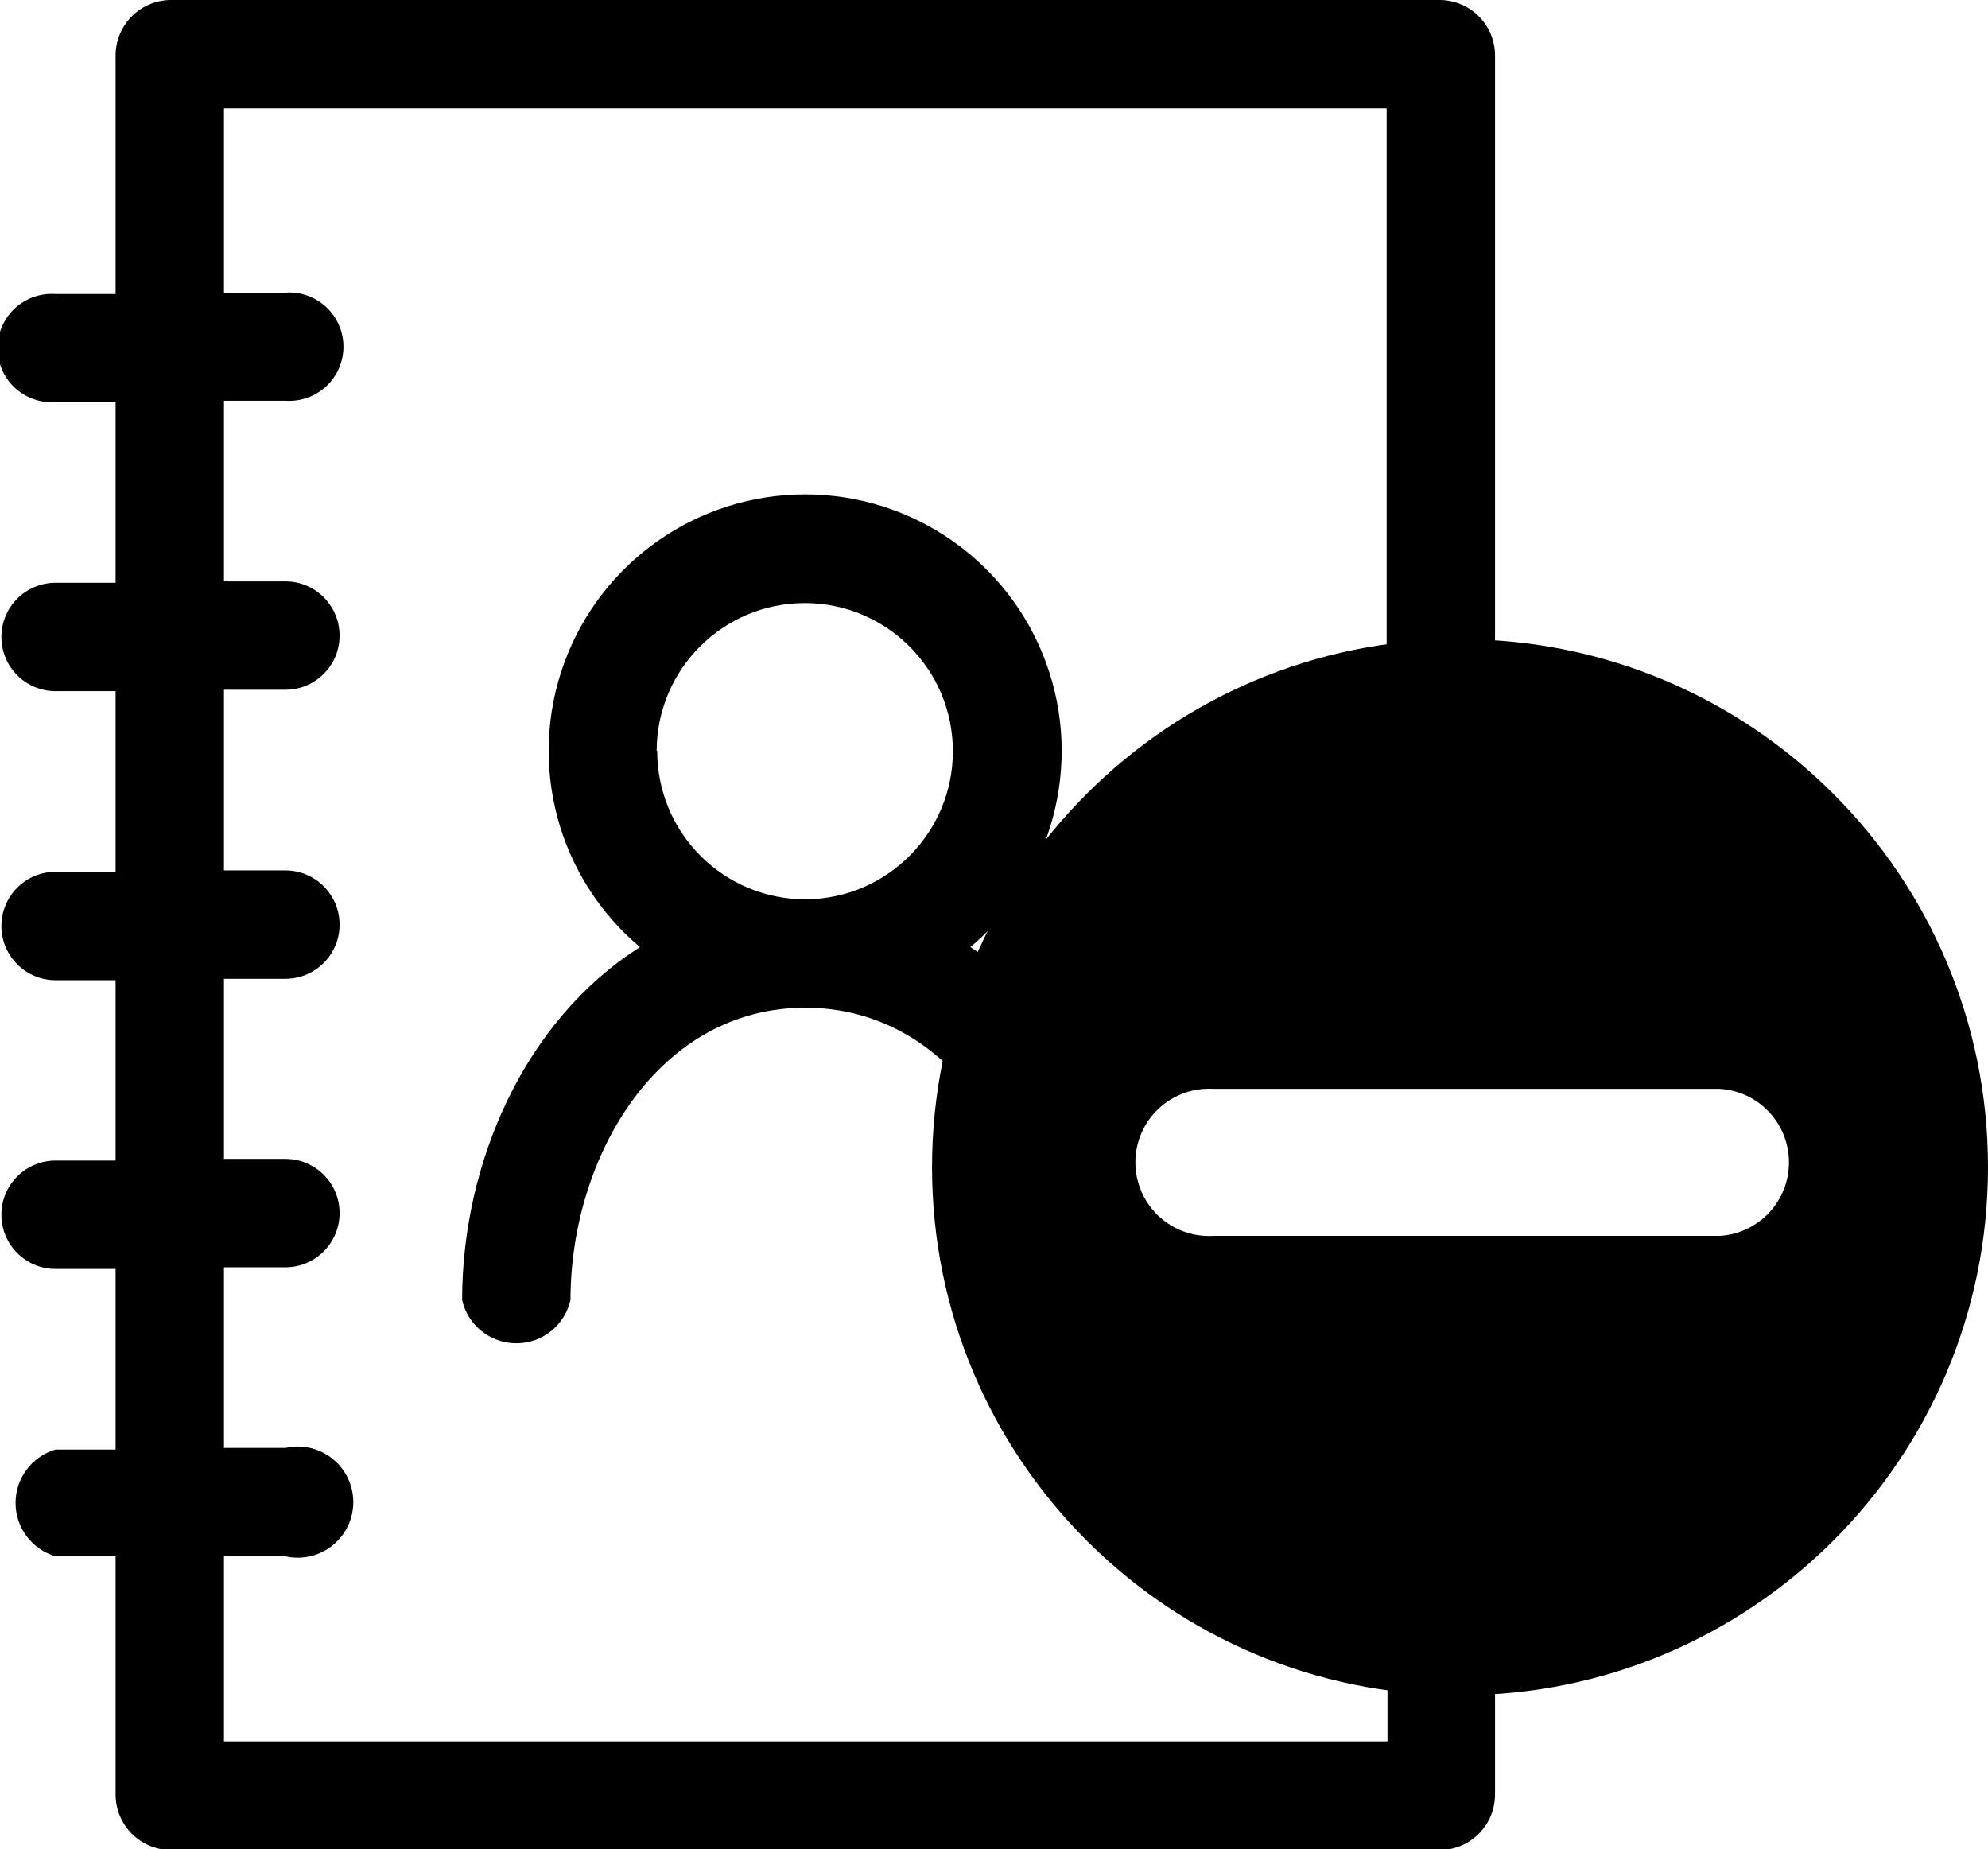
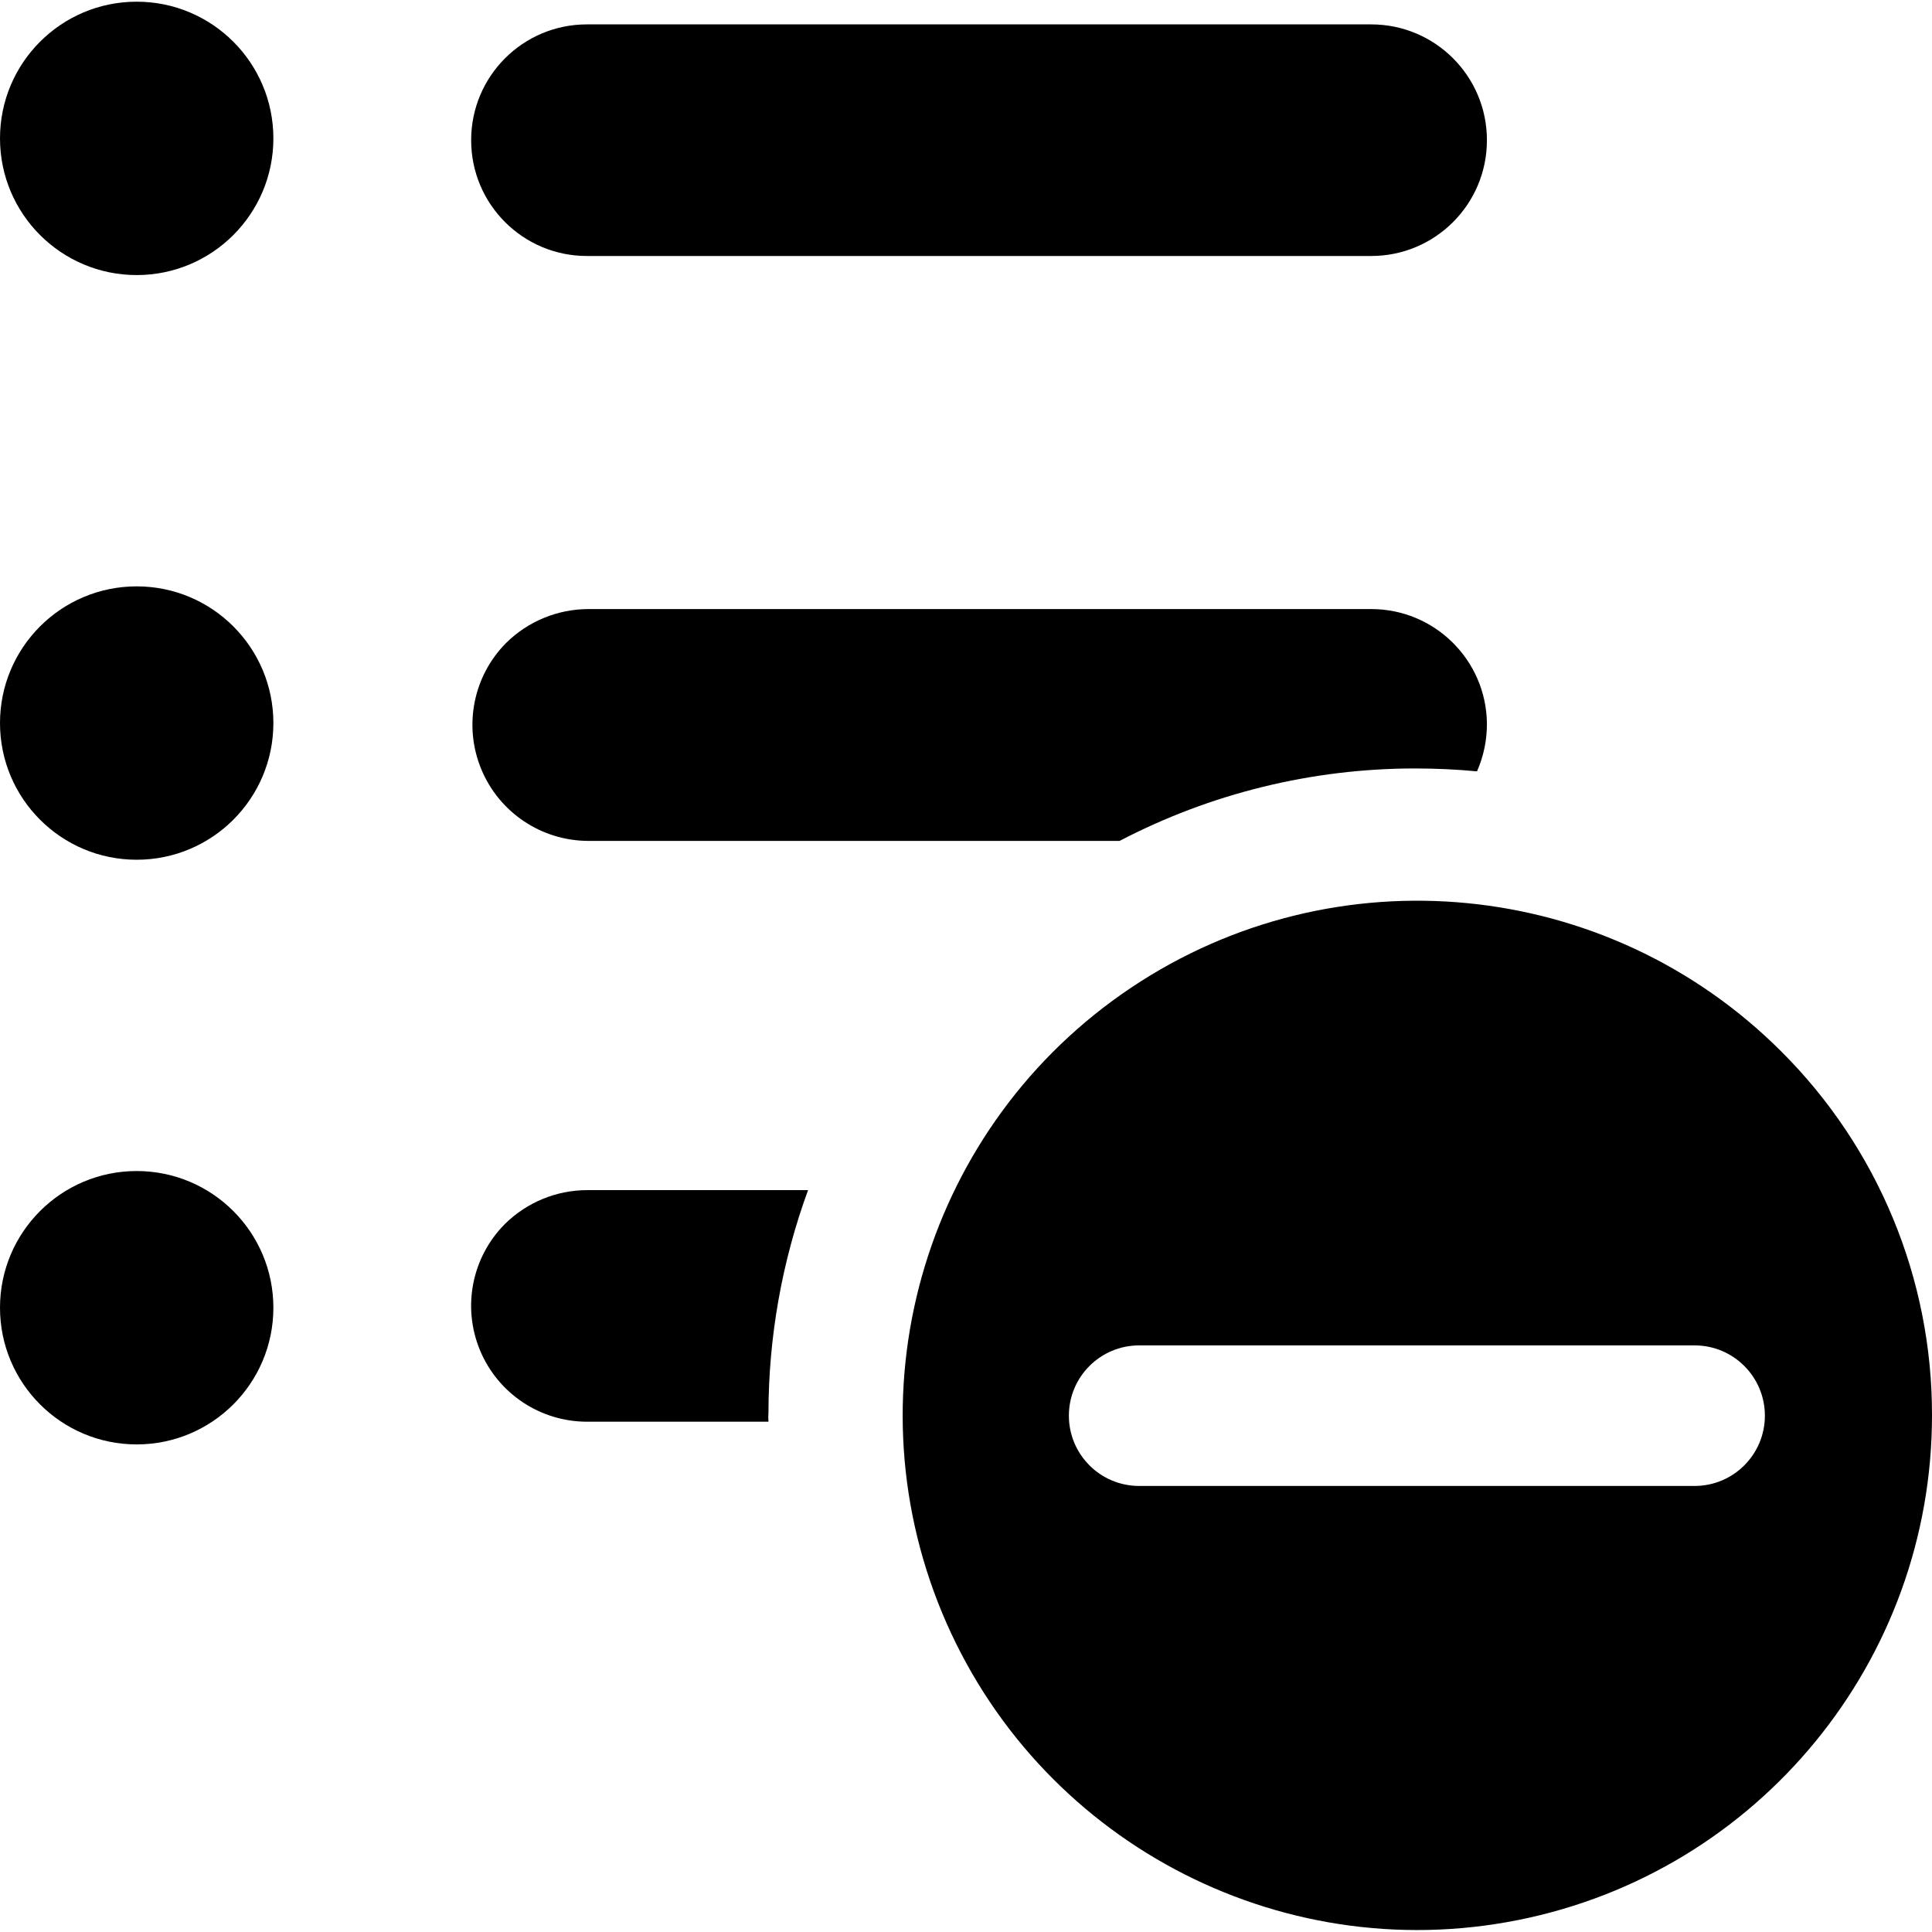
- <svg xmlns="http://www.w3.org/2000/svg" viewBox="0 0 71.54 66.53">
-   <g id="Layer_2" data-name="Layer 2">
-     <g id="Layer_1-2" data-name="Layer 1">
-       <path d="M52.79,48.52a12.14,12.14,0,0,1-1.11.85A2.53,2.53,0,0,1,52,50.42a2.27,2.27,0,0,1-2.07,2.24v10H8.06V56h2.21a2,2,0,1,0,0-3.9H8.06v-6.5h2.21a1.95,1.95,0,1,0,0-3.9H8.06V35.22h2.21a1.95,1.95,0,0,0,0-3.9H8.06v-6.5h2.21a1.95,1.95,0,1,0,0-3.9H8.06v-6.5h2.21a1.95,1.95,0,1,0,0-3.89H8.06V3.9H49.9V38c1.3,0,2.6,0,3.9,0V2A2,2,0,0,0,51.85,0H6.11A2,2,0,0,0,4.16,2v8.58H2a1.95,1.95,0,1,0,0,3.89H4.16v6.5H2a1.95,1.95,0,0,0,0,3.9H4.16v6.5H2a1.95,1.95,0,0,0,0,3.9H4.16v6.49H2a1.95,1.95,0,0,0,0,3.9H4.16v6.5H2A2,2,0,0,0,2,56H4.16v8.57a2,2,0,0,0,2,2H51.85a2,2,0,0,0,1.95-2V48a3.8,3.8,0,0,1-.78.33Z" />
-       <path d="M16.63,46.78a2,2,0,0,0,3.9,0c0-5.17,3.16-10.52,8.45-10.52s8.45,5.35,8.45,10.52a1.95,1.95,0,1,0,3.89,0c0-5-2.26-10.08-6.4-12.7a9.23,9.23,0,1,0-11.89,0C18.89,36.7,16.63,41.83,16.63,46.78Zm7-19.75A5.33,5.33,0,1,1,29,32.36,5.33,5.33,0,0,1,23.65,27Z" />
-       <path d="M71.54,42a19,19,0,1,0-19,19A19,19,0,0,0,71.54,42Zm-9.65,2.47H43.67a2.65,2.65,0,1,1,0-5.29H61.89a2.65,2.65,0,0,1,0,5.29Z" />
+ <svg xmlns="http://www.w3.org/2000/svg" id="Layer_1" data-name="Layer 1" width="80" height="80" viewBox="0 0 80 80">
+   <g>
+     <path d="M73.75,43.53A21.31,21.31,0,1,0,80,58.6,21.22,21.22,0,0,0,73.75,43.53Zm-3.58,18-23,0a2.91,2.91,0,0,1,0-5.82l23,0a2.91,2.91,0,0,1,0,5.82Z" />
+     <g>
+       <rect y="0.07" width="11.32" height="11.32" rx="5.66" />
+       <rect y="24.28" width="11.32" height="11.32" rx="5.66" />
+       <rect y="48.49" width="11.32" height="11.32" rx="5.66" />
+     </g>
+     <g>
+       <path d="M61.57,29.94a4.87,4.87,0,0,1-.41,2h0c-.84-.08-1.7-.12-2.57-.12a26.46,26.46,0,0,0-12.23,3h-22a4.81,4.81,0,0,1-3.4-8.2,4.86,4.86,0,0,1,3.4-1.4H56.78A4.79,4.79,0,0,1,61.57,29.94Z" />
+       <rect x="19.51" y="1.01" width="42.06" height="9.59" rx="4.79" />
+       <path d="M31.82,58.52a2.06,2.06,0,0,0,0,.35H24.31a4.8,4.8,0,0,1-3.4-8.19,4.86,4.86,0,0,1,3.4-1.4h9.15A27,27,0,0,0,31.82,58.52Z" />
    </g>
  </g>
</svg>
